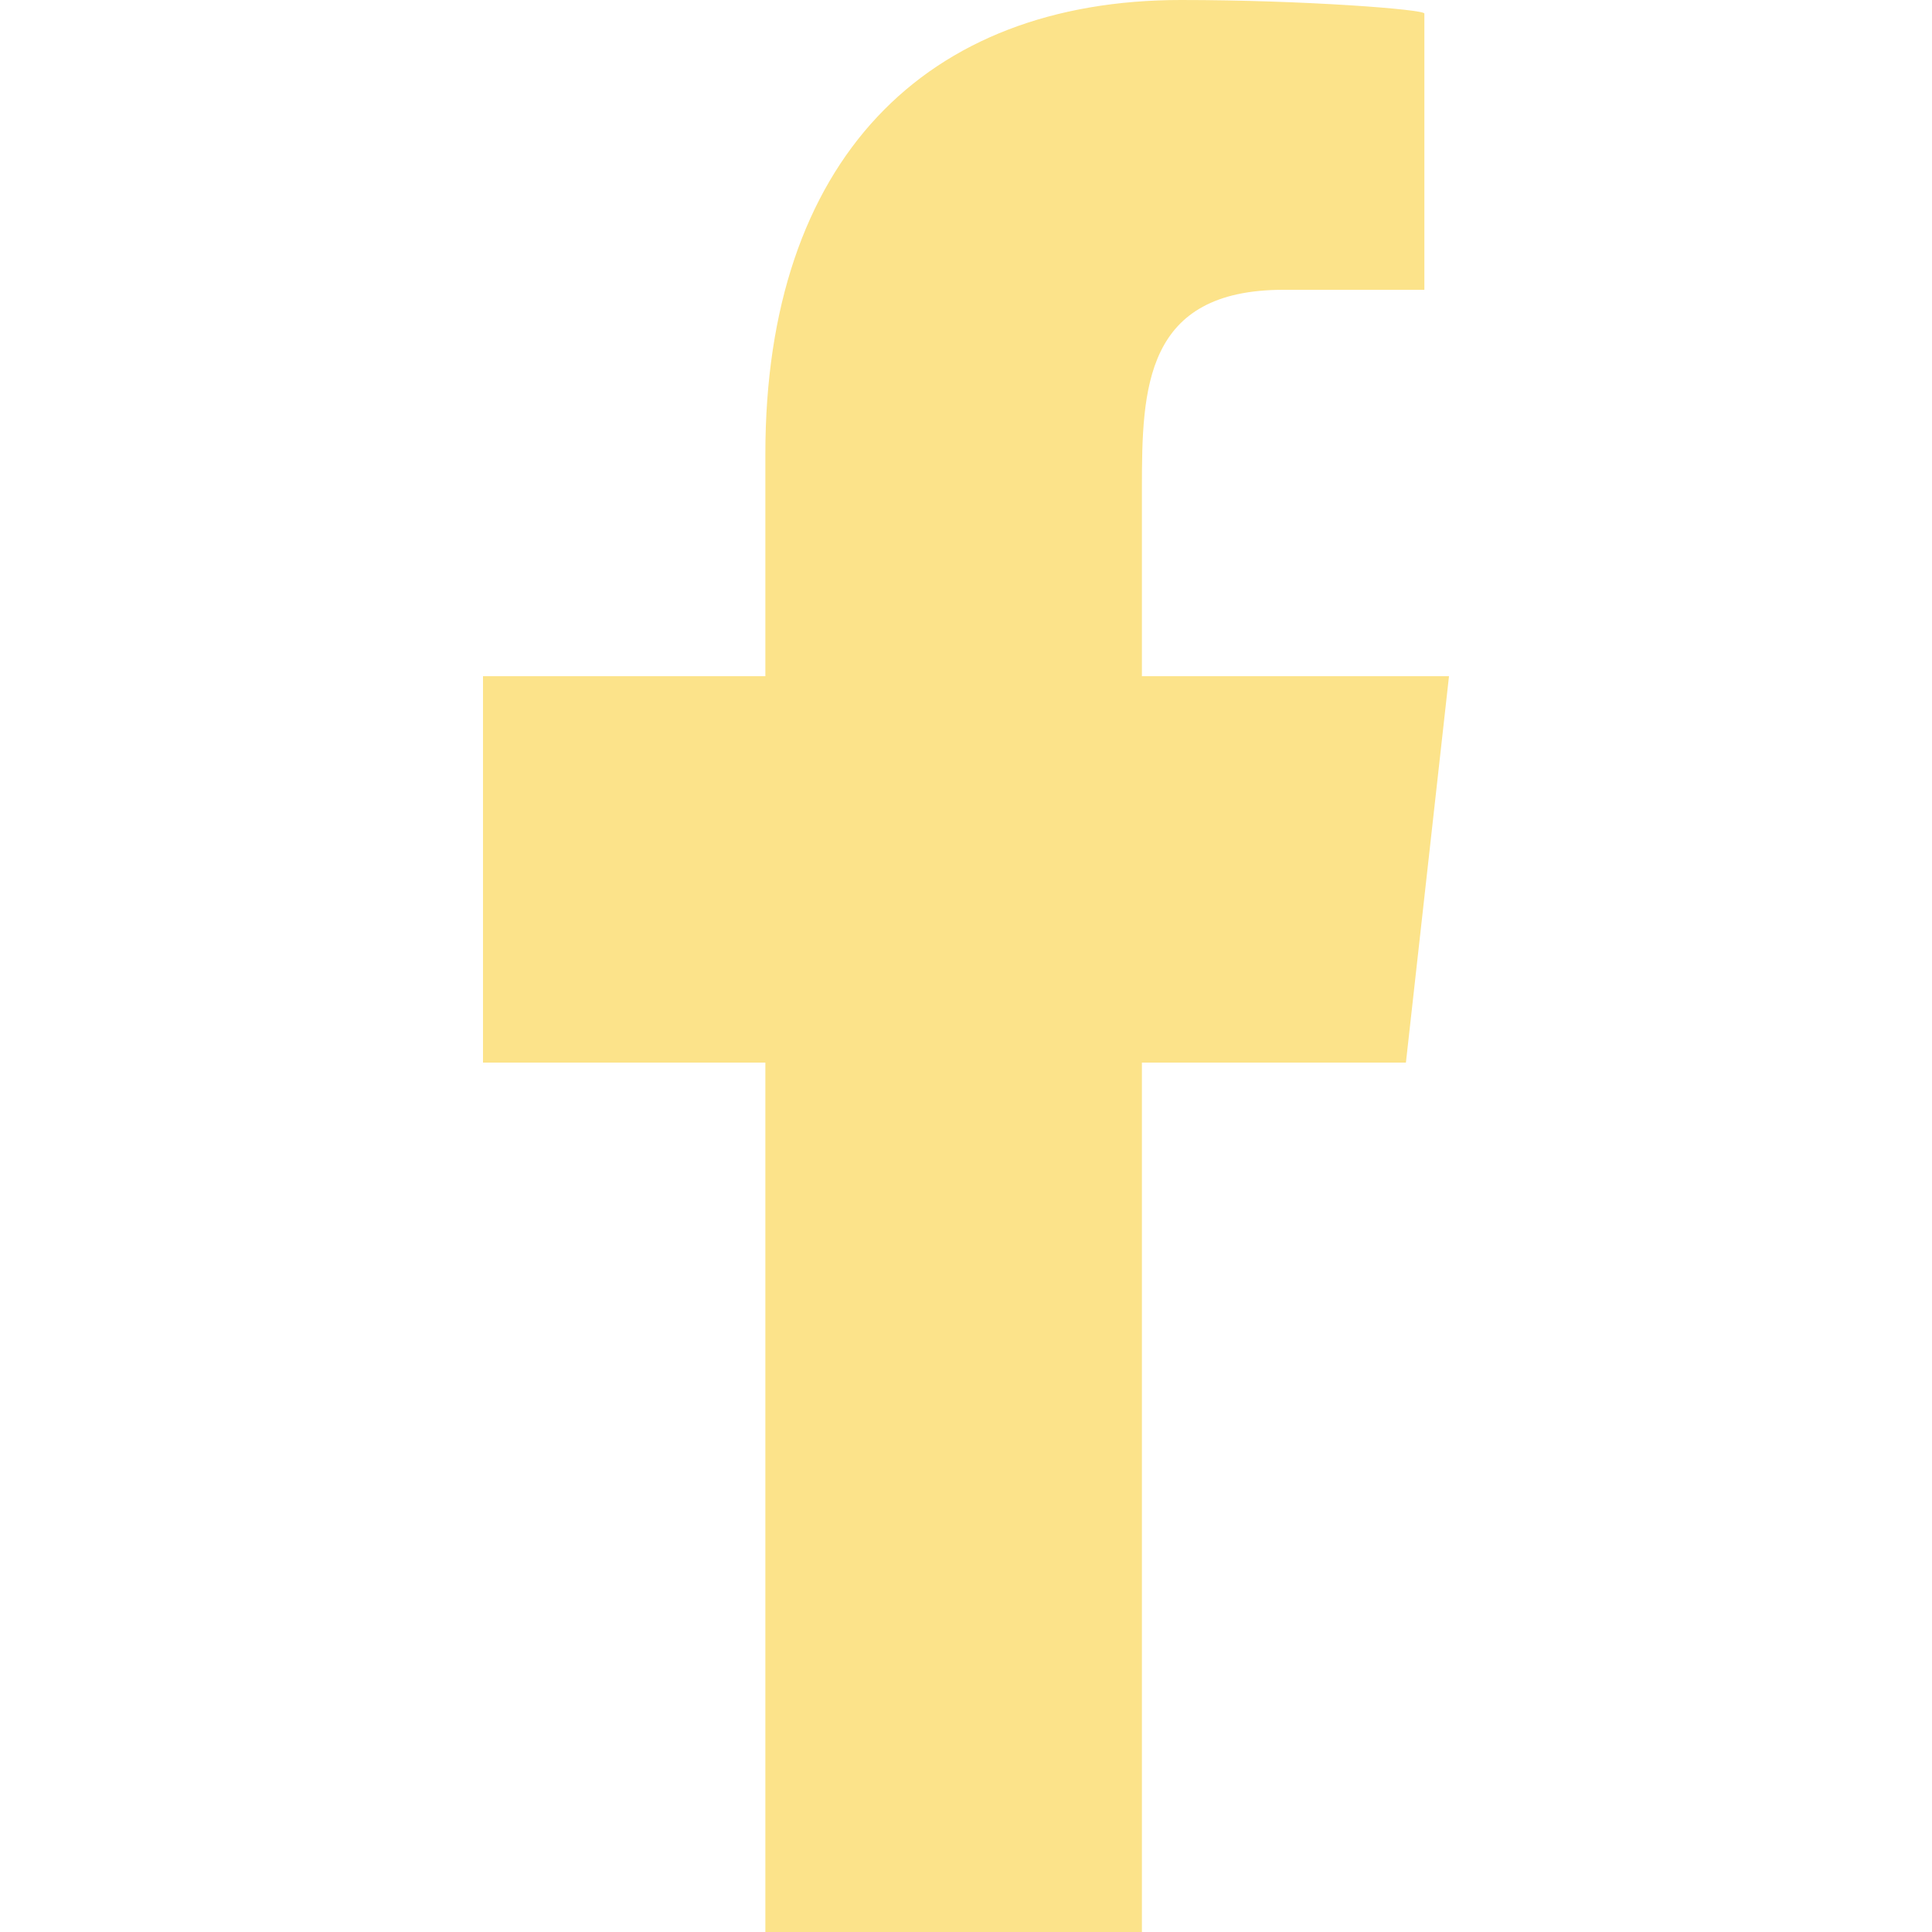
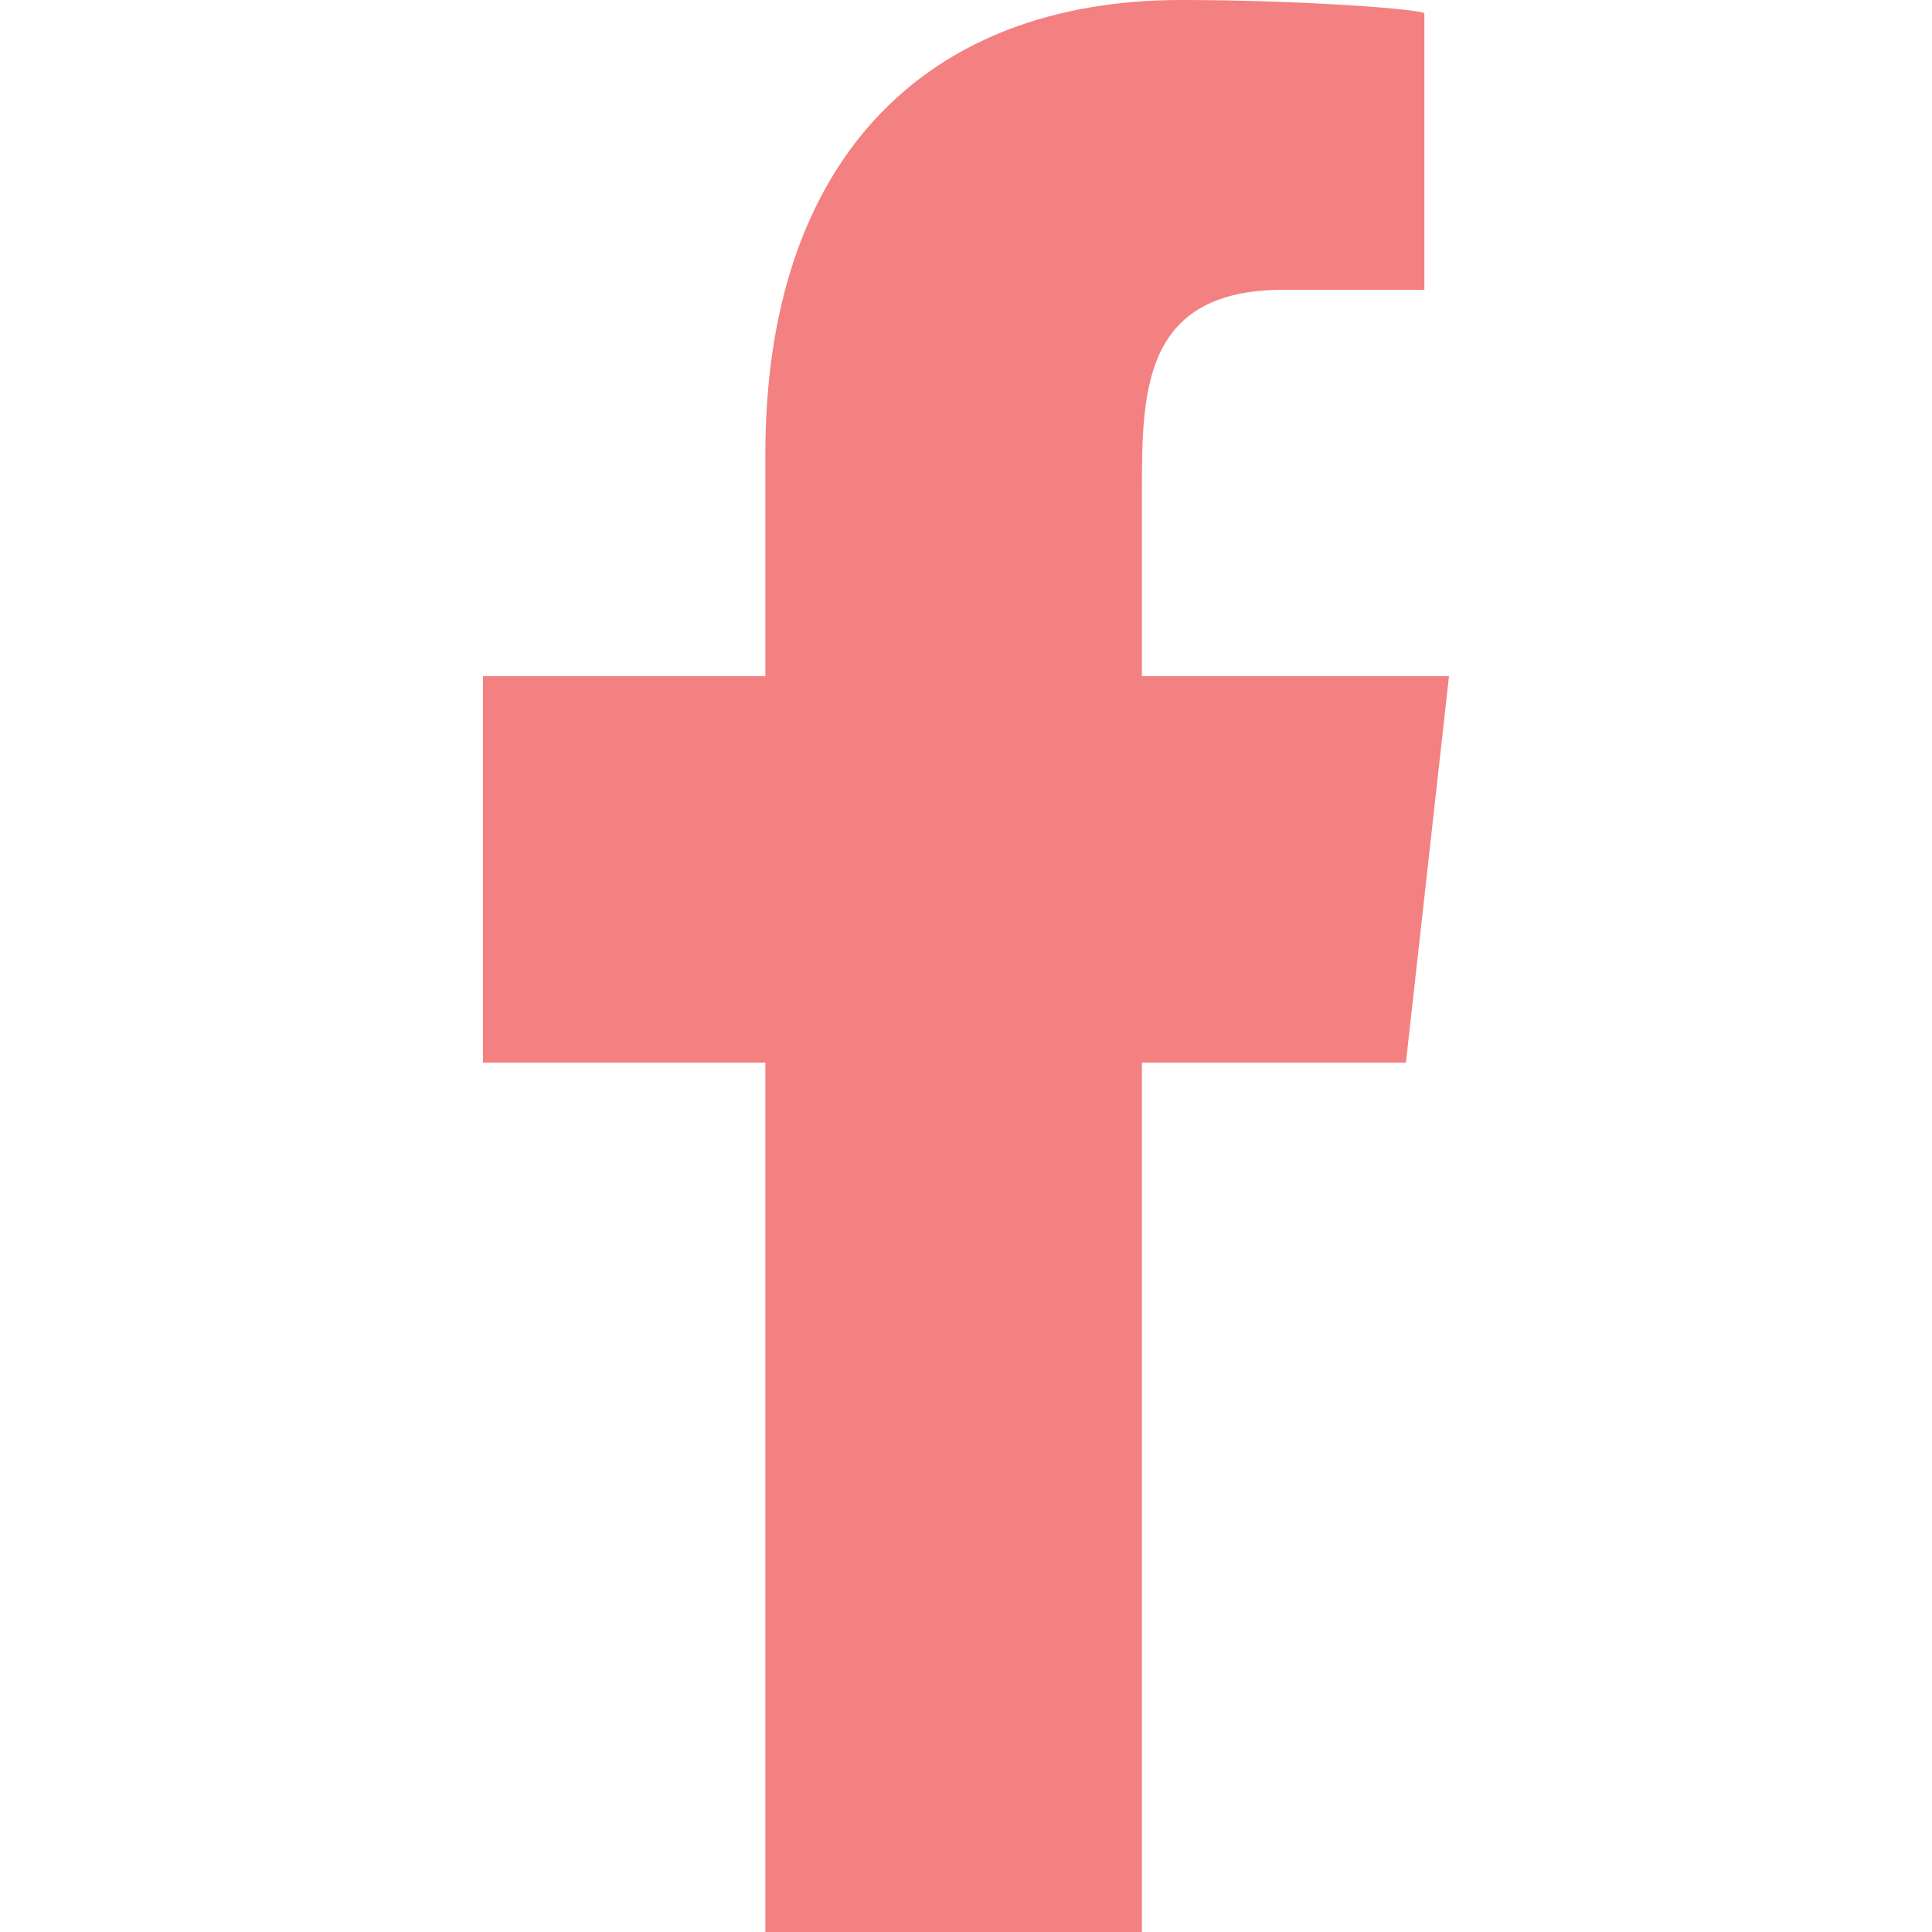
<svg xmlns="http://www.w3.org/2000/svg" width="800px" height="800px" viewBox="-5 0 20 20" version="1.1">
  <defs>

</defs>
  <g id="Page-1" stroke="none" stroke-width="1" fill="none" fill-rule="evenodd">
-     <g id="Dribbble-Light-Preview" transform="translate(-385, -7399)" fill="#fce38a">
+     <g id="Dribbble-Light-Preview" transform="translate(-385, -7399)" fill="#f38181">
      <g id="icons" transform="translate(56, 160)">
        <path d="M335.821,7259 L335.821,7250 L338.554,7250 L339,7246 L335.821,7246 L335.821,7244.052 C335.821,7243.022 335.848,7242 337.287,7242 L338.745,7242 L338.745,7239.14 C338.745,7239.097 337.492,7239 336.226,7239 C333.58,7239 331.923,7240.657 331.923,7243.7 L331.923,7246 L329,7246 L329,7250 L331.923,7250 L331.923,7259 L335.821,7259 Z" id="facebook-[#176]">

</path>
      </g>
    </g>
  </g>
</svg>
